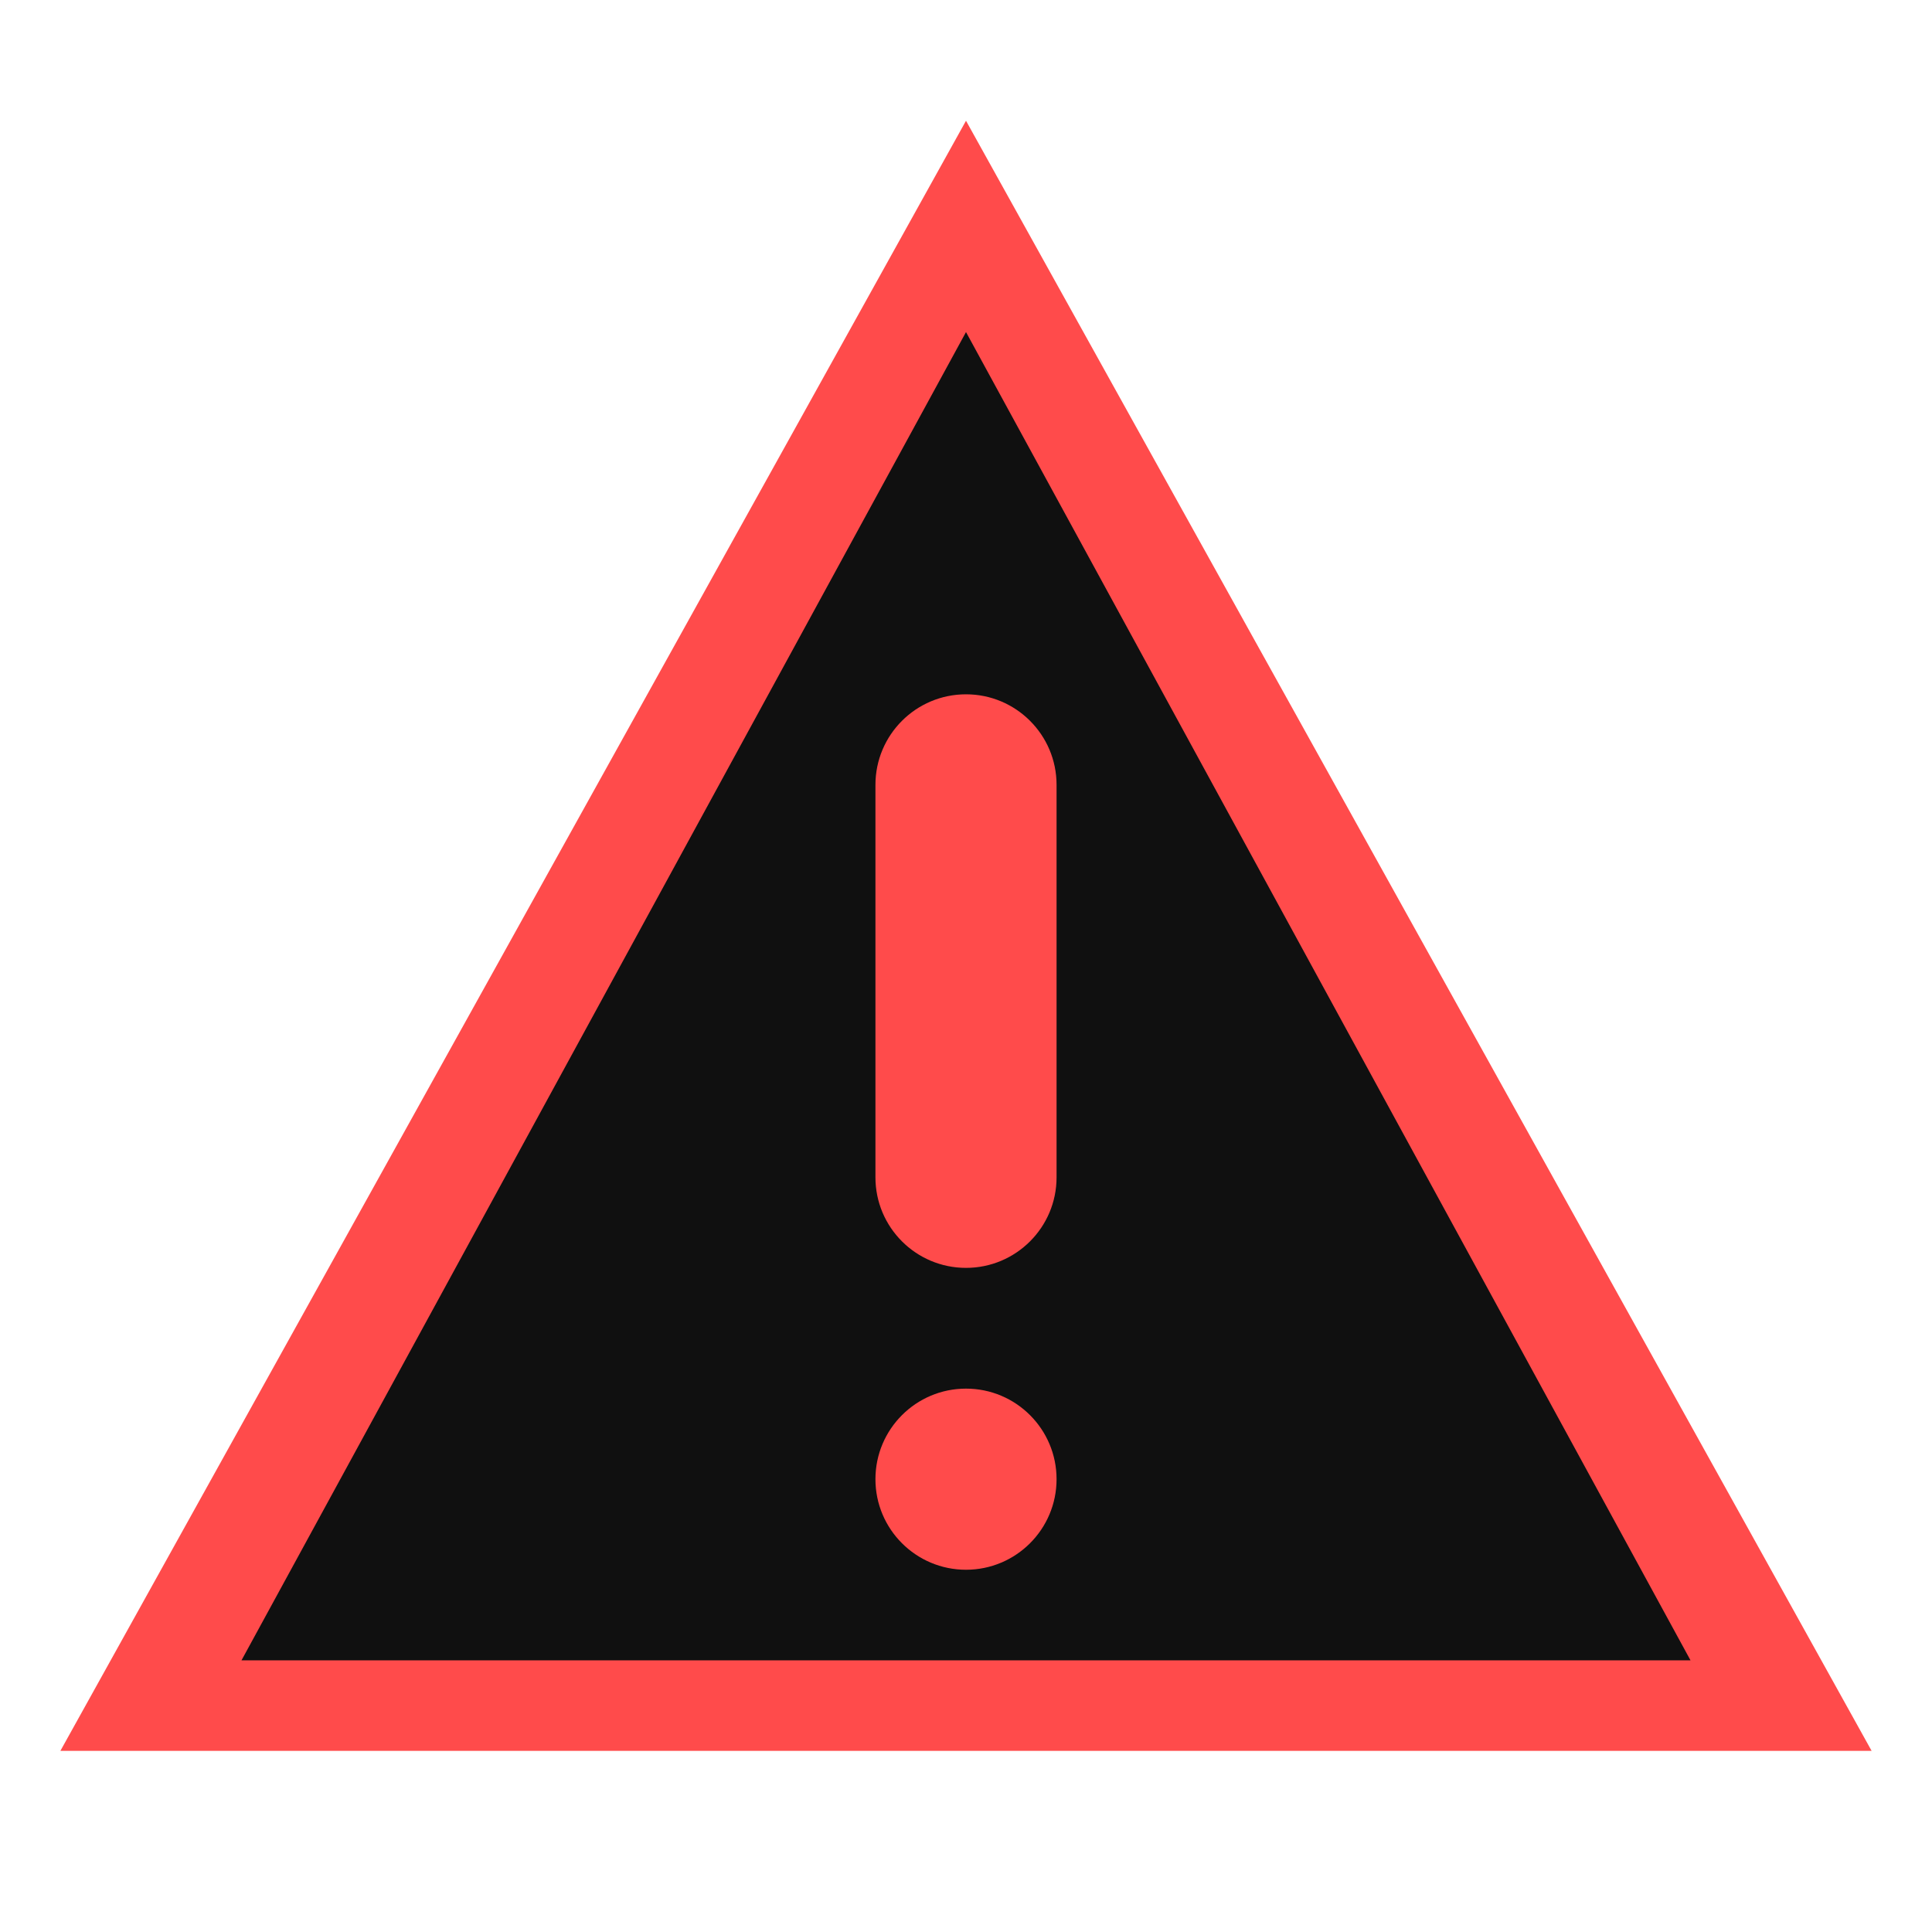
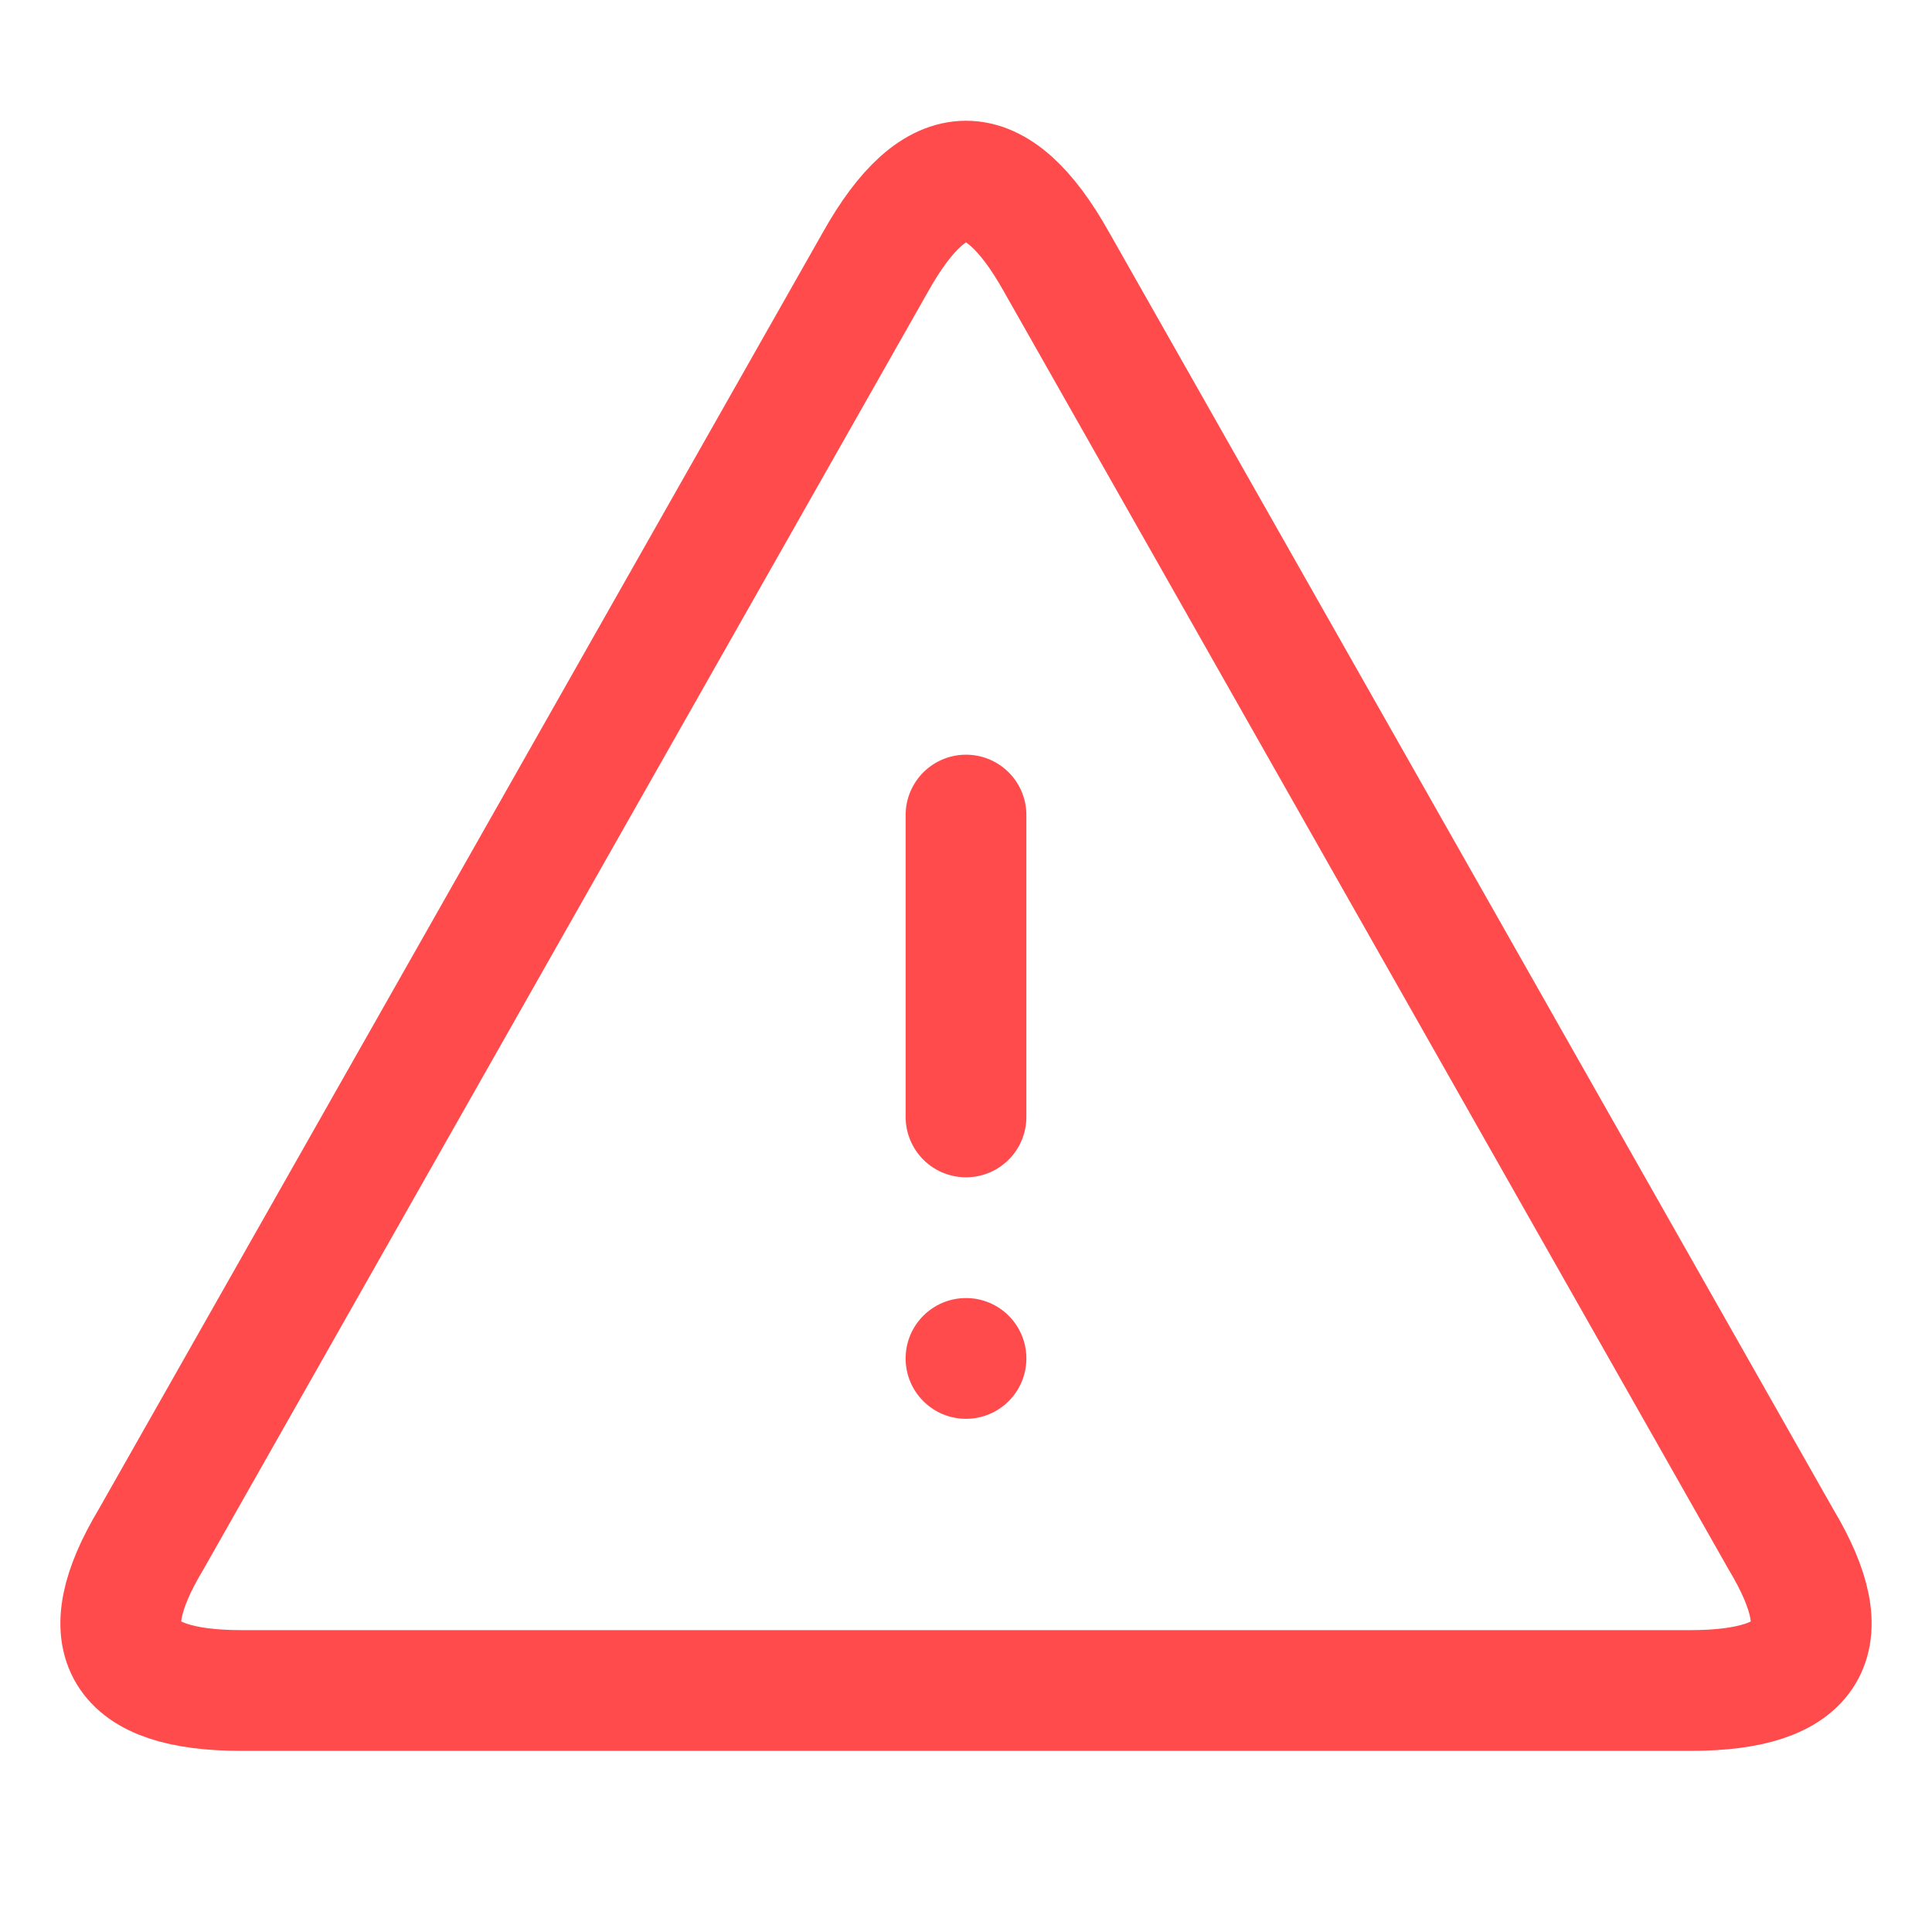
<svg xmlns="http://www.w3.org/2000/svg" width="64" height="64" viewBox="0 0 64 64">
-   <polygon fill="#ff4b4b" points="32,4 62,58 2,58" />
-   <polygon fill="#101010" points="32,11 56,55 8,55" />
-   <rect fill="#ff4b4b" x="29" y="23" width="6" height="19" rx="3" />
-   <circle fill="#ff4b4b" cx="32" cy="49" r="3" />
+   <path d="M29 8.68 Q32 3.32 35 8.68 L59 51 Q62 56 56 56 H8 Q2 56 5 51 Z" fill="none" stroke="#ff4b4b" stroke-width="4" stroke-linejoin="round" stroke-linecap="round" />
+   <path d="M32 27 V37" fill="none" stroke="#ff4b4b" stroke-width="4" stroke-linecap="round" />
+   <circle fill="#ff4b4b" cx="32" cy="45" r="2" />
</svg>
